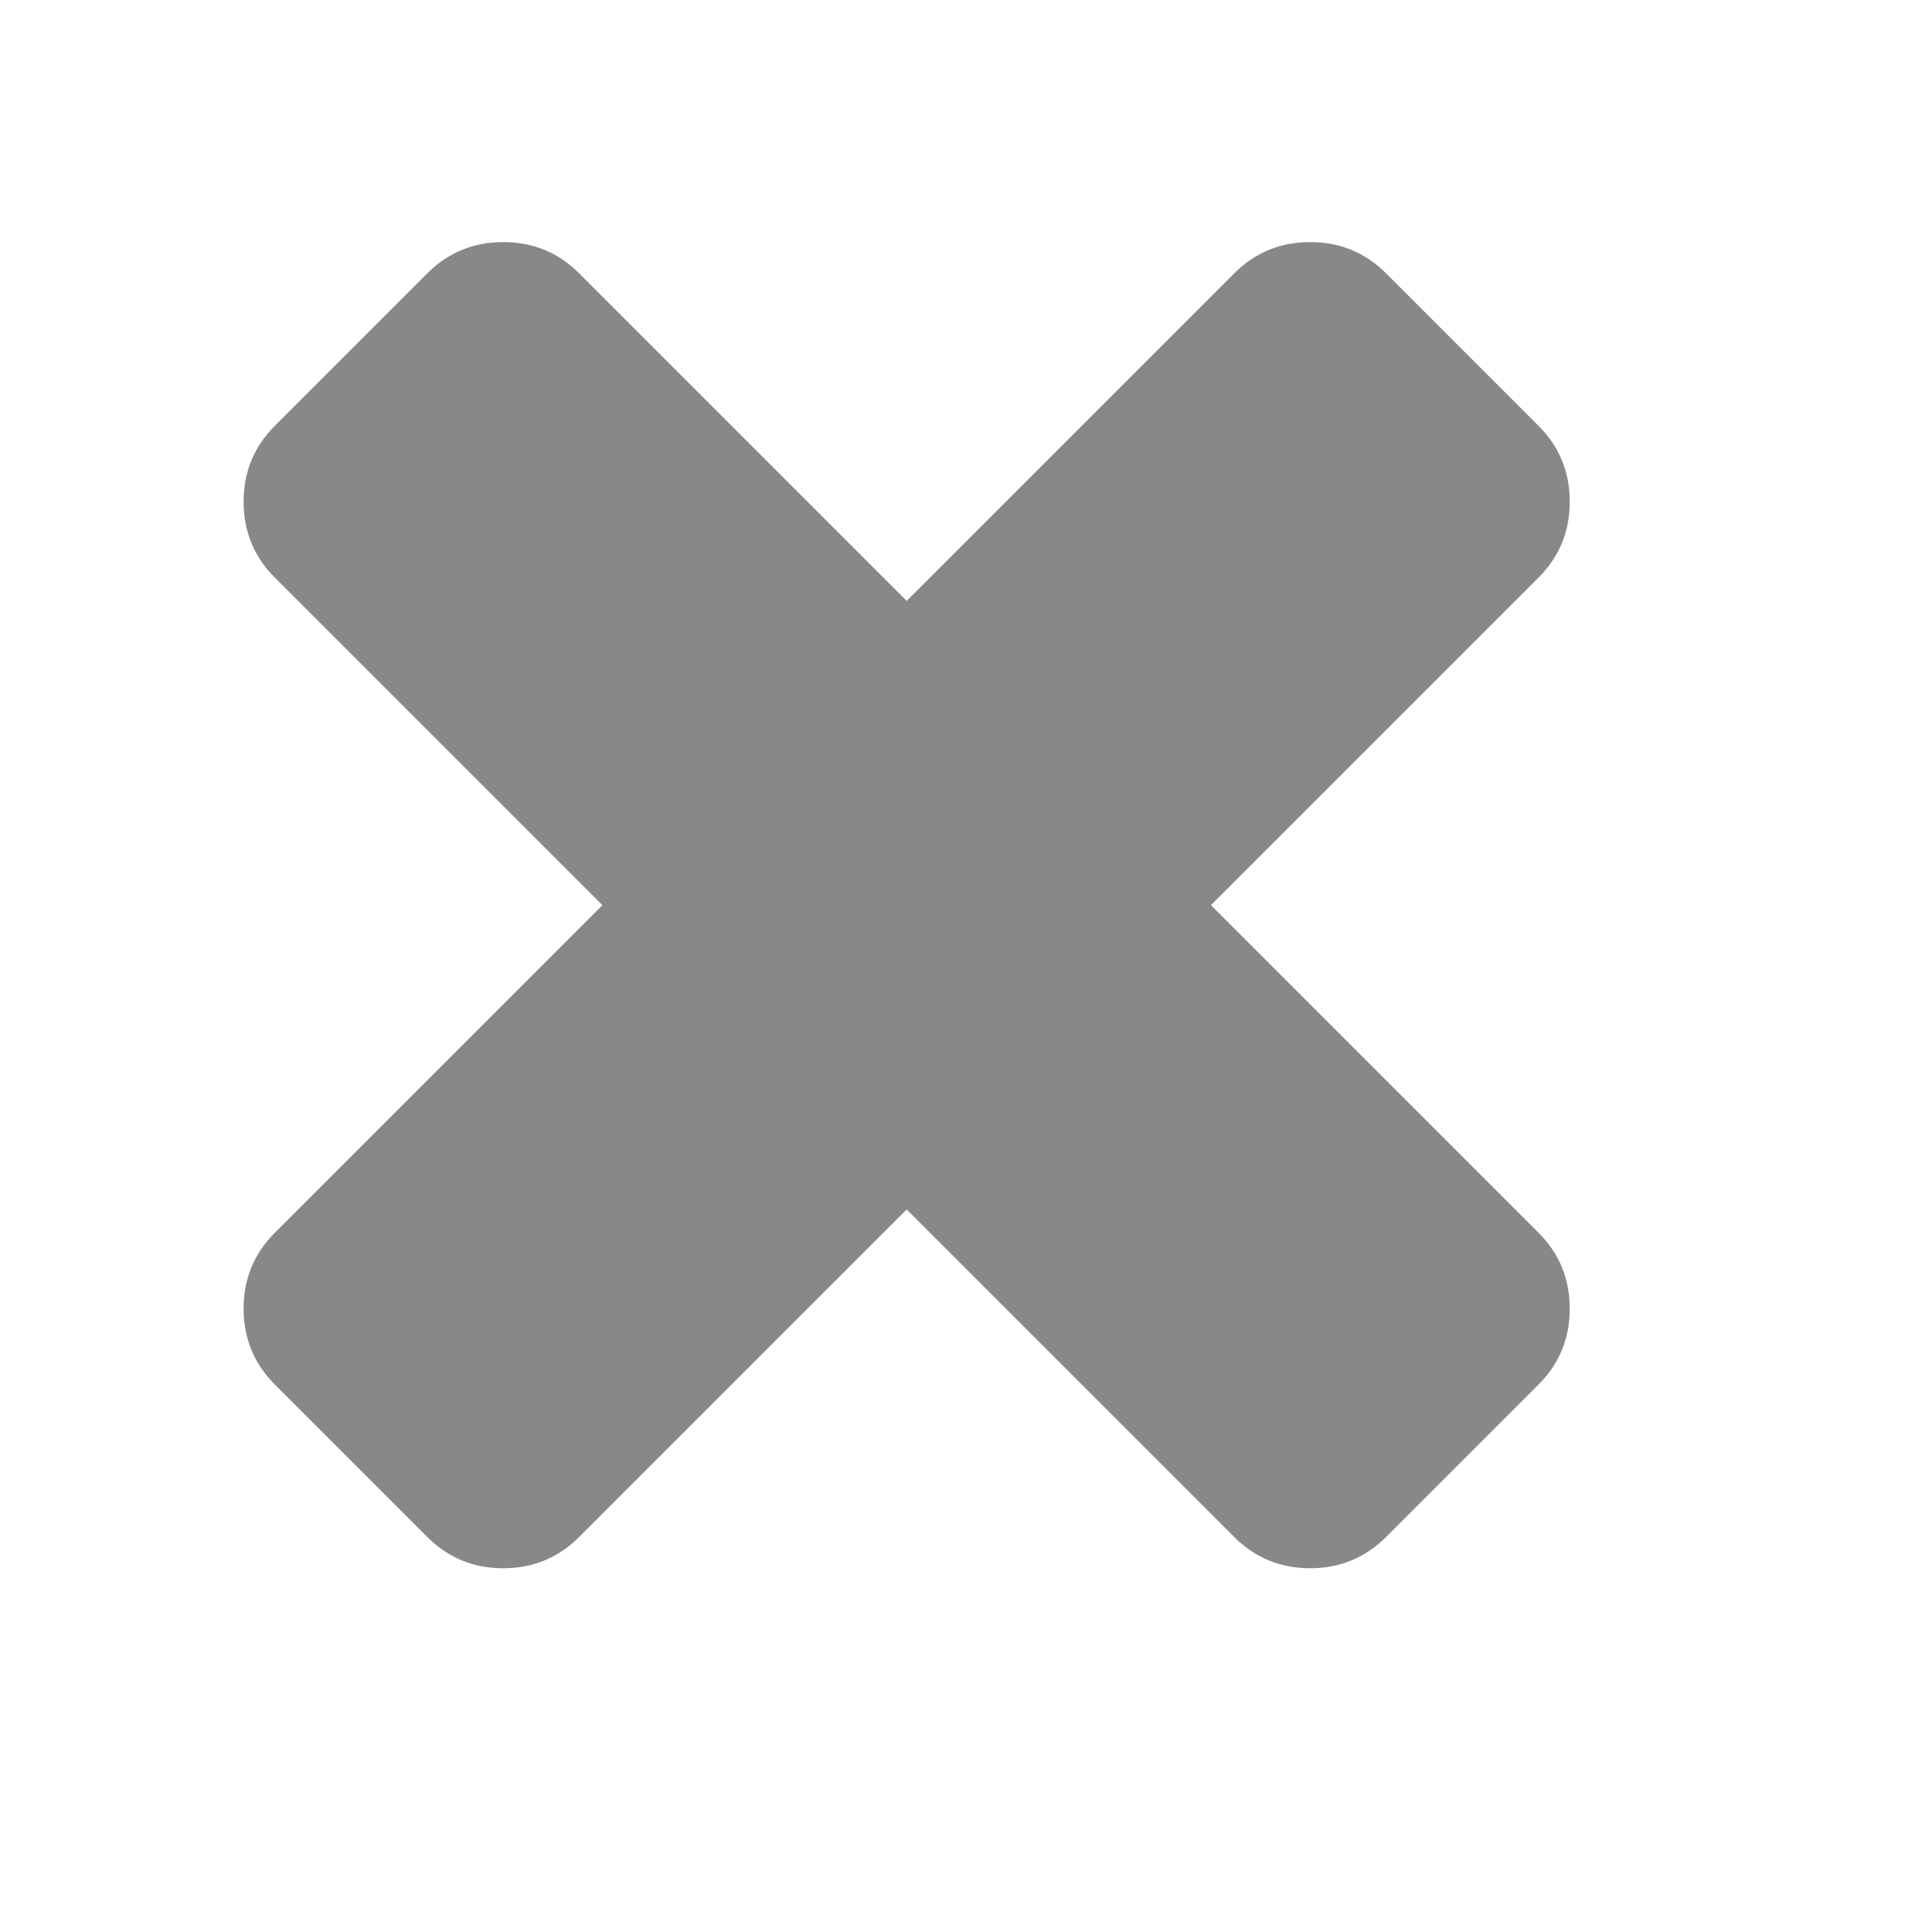
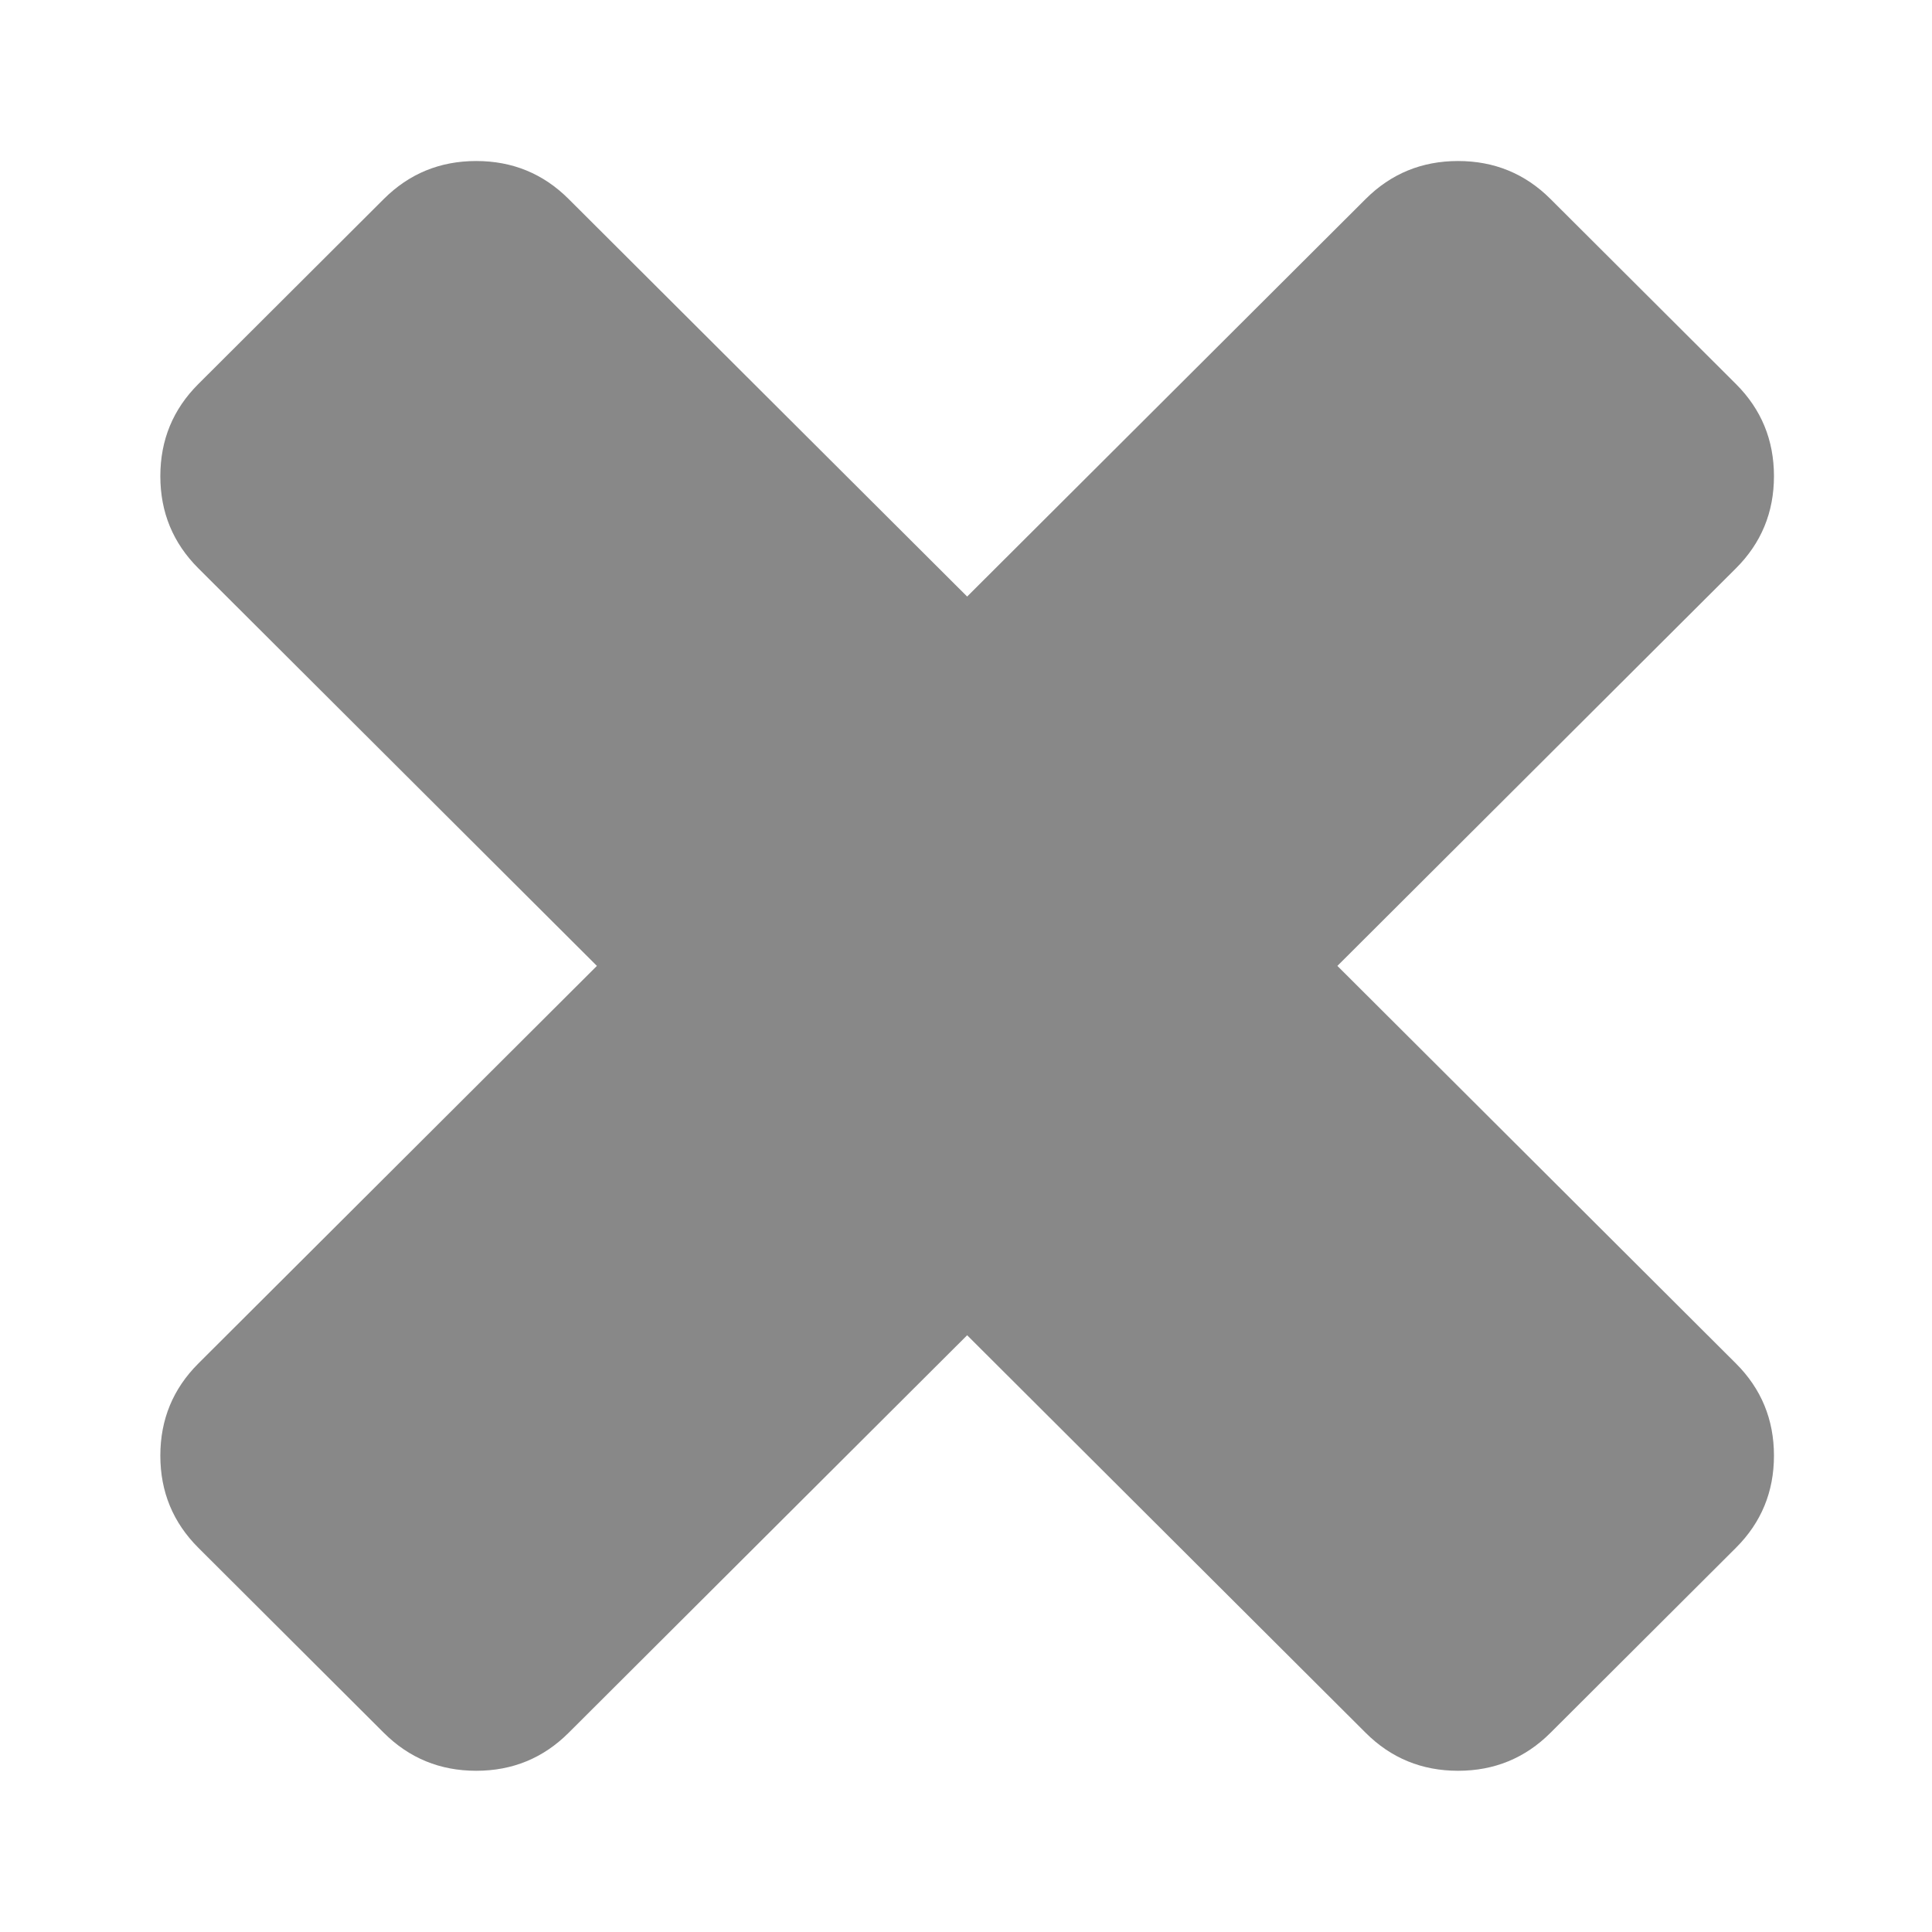
- <svg xmlns="http://www.w3.org/2000/svg" version="1.1" viewBox="0 0 128 128">
+ <svg xmlns="http://www.w3.org/2000/svg" width="96" height="96" version="1.1" viewBox="0 0 96 96">
  <style type="text/css">.Fix{fill:#888;}</style>
-   <path class="Fix" d="m104 86.7q0 2.96-2.07 5.03l-10.1 10.1q-2.07 2.07-5.03 2.07t-5.03-2.07l-21.7-21.7-21.7 21.7q-2.07 2.07-5.03 2.07t-5.03-2.07l-10.1-10.1q-2.07-2.07-2.07-5.03t2.07-5.03l21.7-21.7-21.7-21.7q-2.07-2.07-2.07-5.03t2.07-5.03l10.1-10.1q2.07-2.07 5.03-2.07t5.03 2.07l21.7 21.7 21.7-21.7q2.07-2.07 5.03-2.07t5.03 2.07l10.1 10.1q2.07 2.07 2.07 5.03t-2.07 5.03l-21.7 21.7 21.7 21.7q2.07 2.07 2.07 5.03z" />
+   <path class="Fix" d="m88.147 72.33q0 2.695-1.889 4.579l-9.217 9.195q-1.889 1.885-4.59 1.885t-4.59-1.885l-19.804-19.756-19.804 19.756q-1.889 1.885-4.59 1.885t-4.59-1.885l-9.217-9.195q-1.889-1.885-1.889-4.579t1.889-4.579l19.804-19.756-19.804-19.756q-1.889-1.885-1.889-4.579 0-2.695 1.889-4.579l9.217-9.195q1.889-1.885 4.59-1.885t4.59 1.885l19.804 19.756 19.804-19.756q1.889-1.885 4.59-1.885t4.59 1.885l9.217 9.195q1.889 1.885 1.889 4.579 0 2.695-1.889 4.579l-19.804 19.756 19.804 19.756q1.889 1.885 1.889 4.579z" stroke-width=".912" />
</svg>
